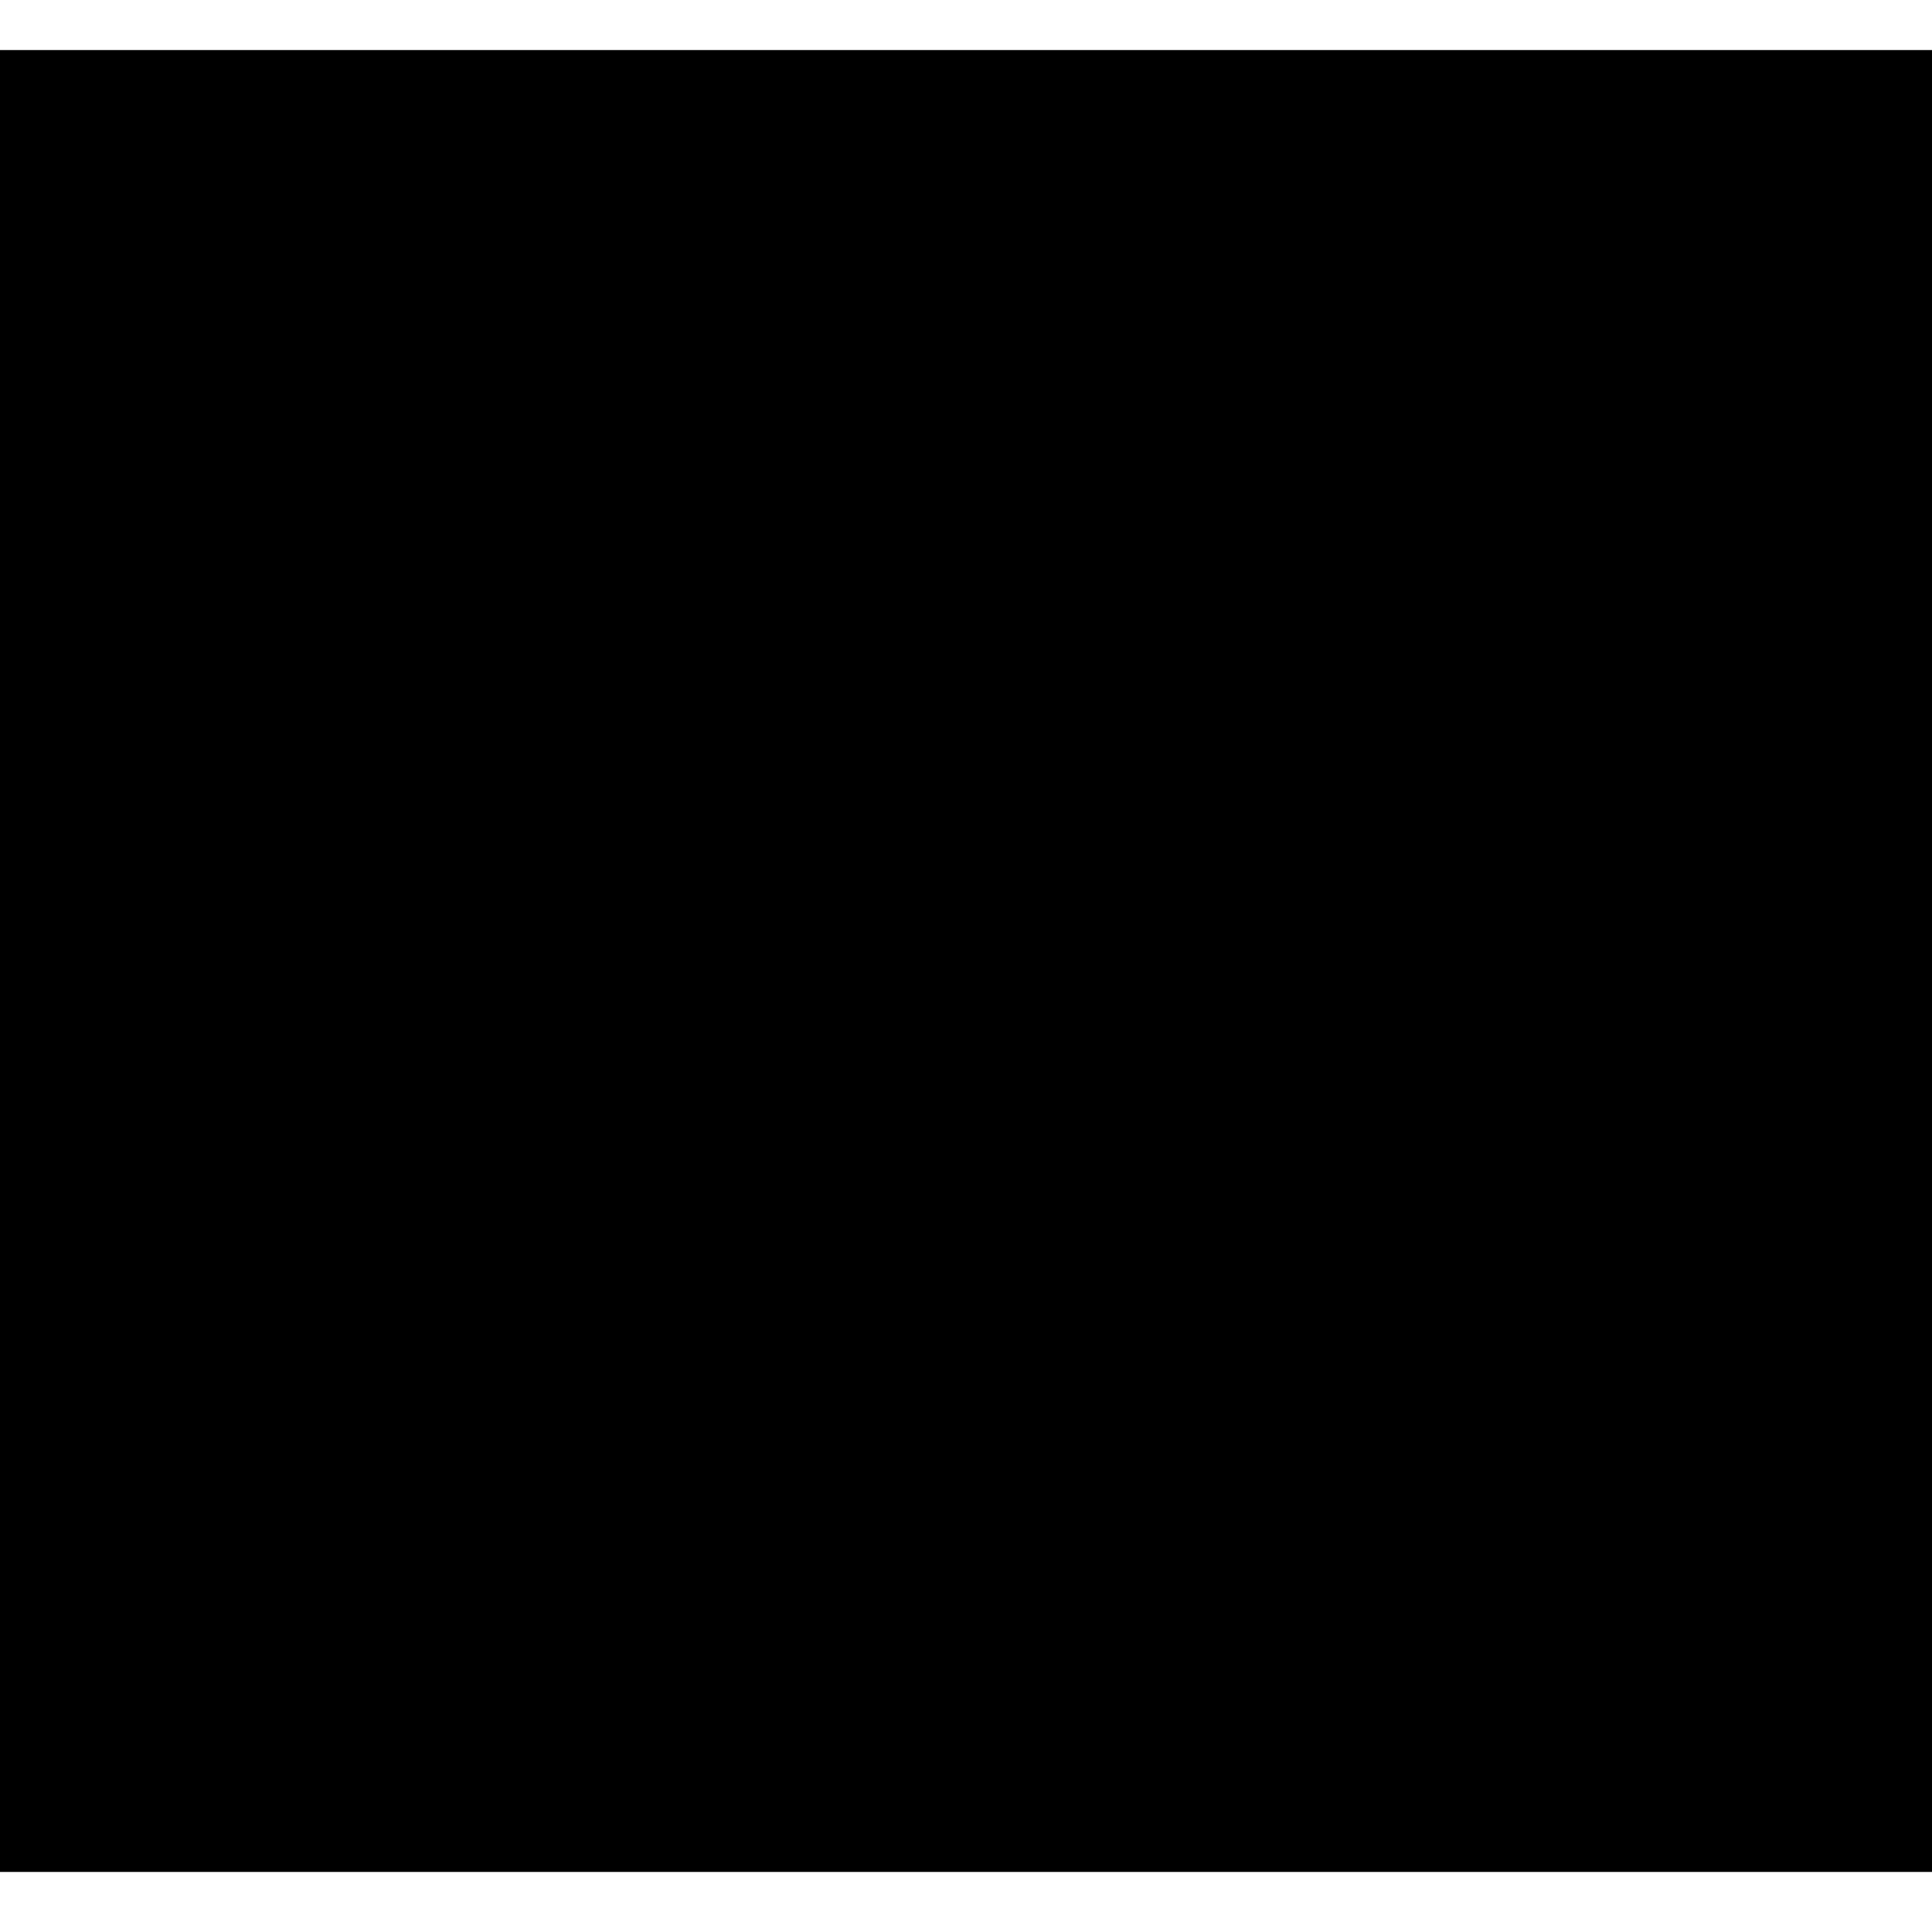
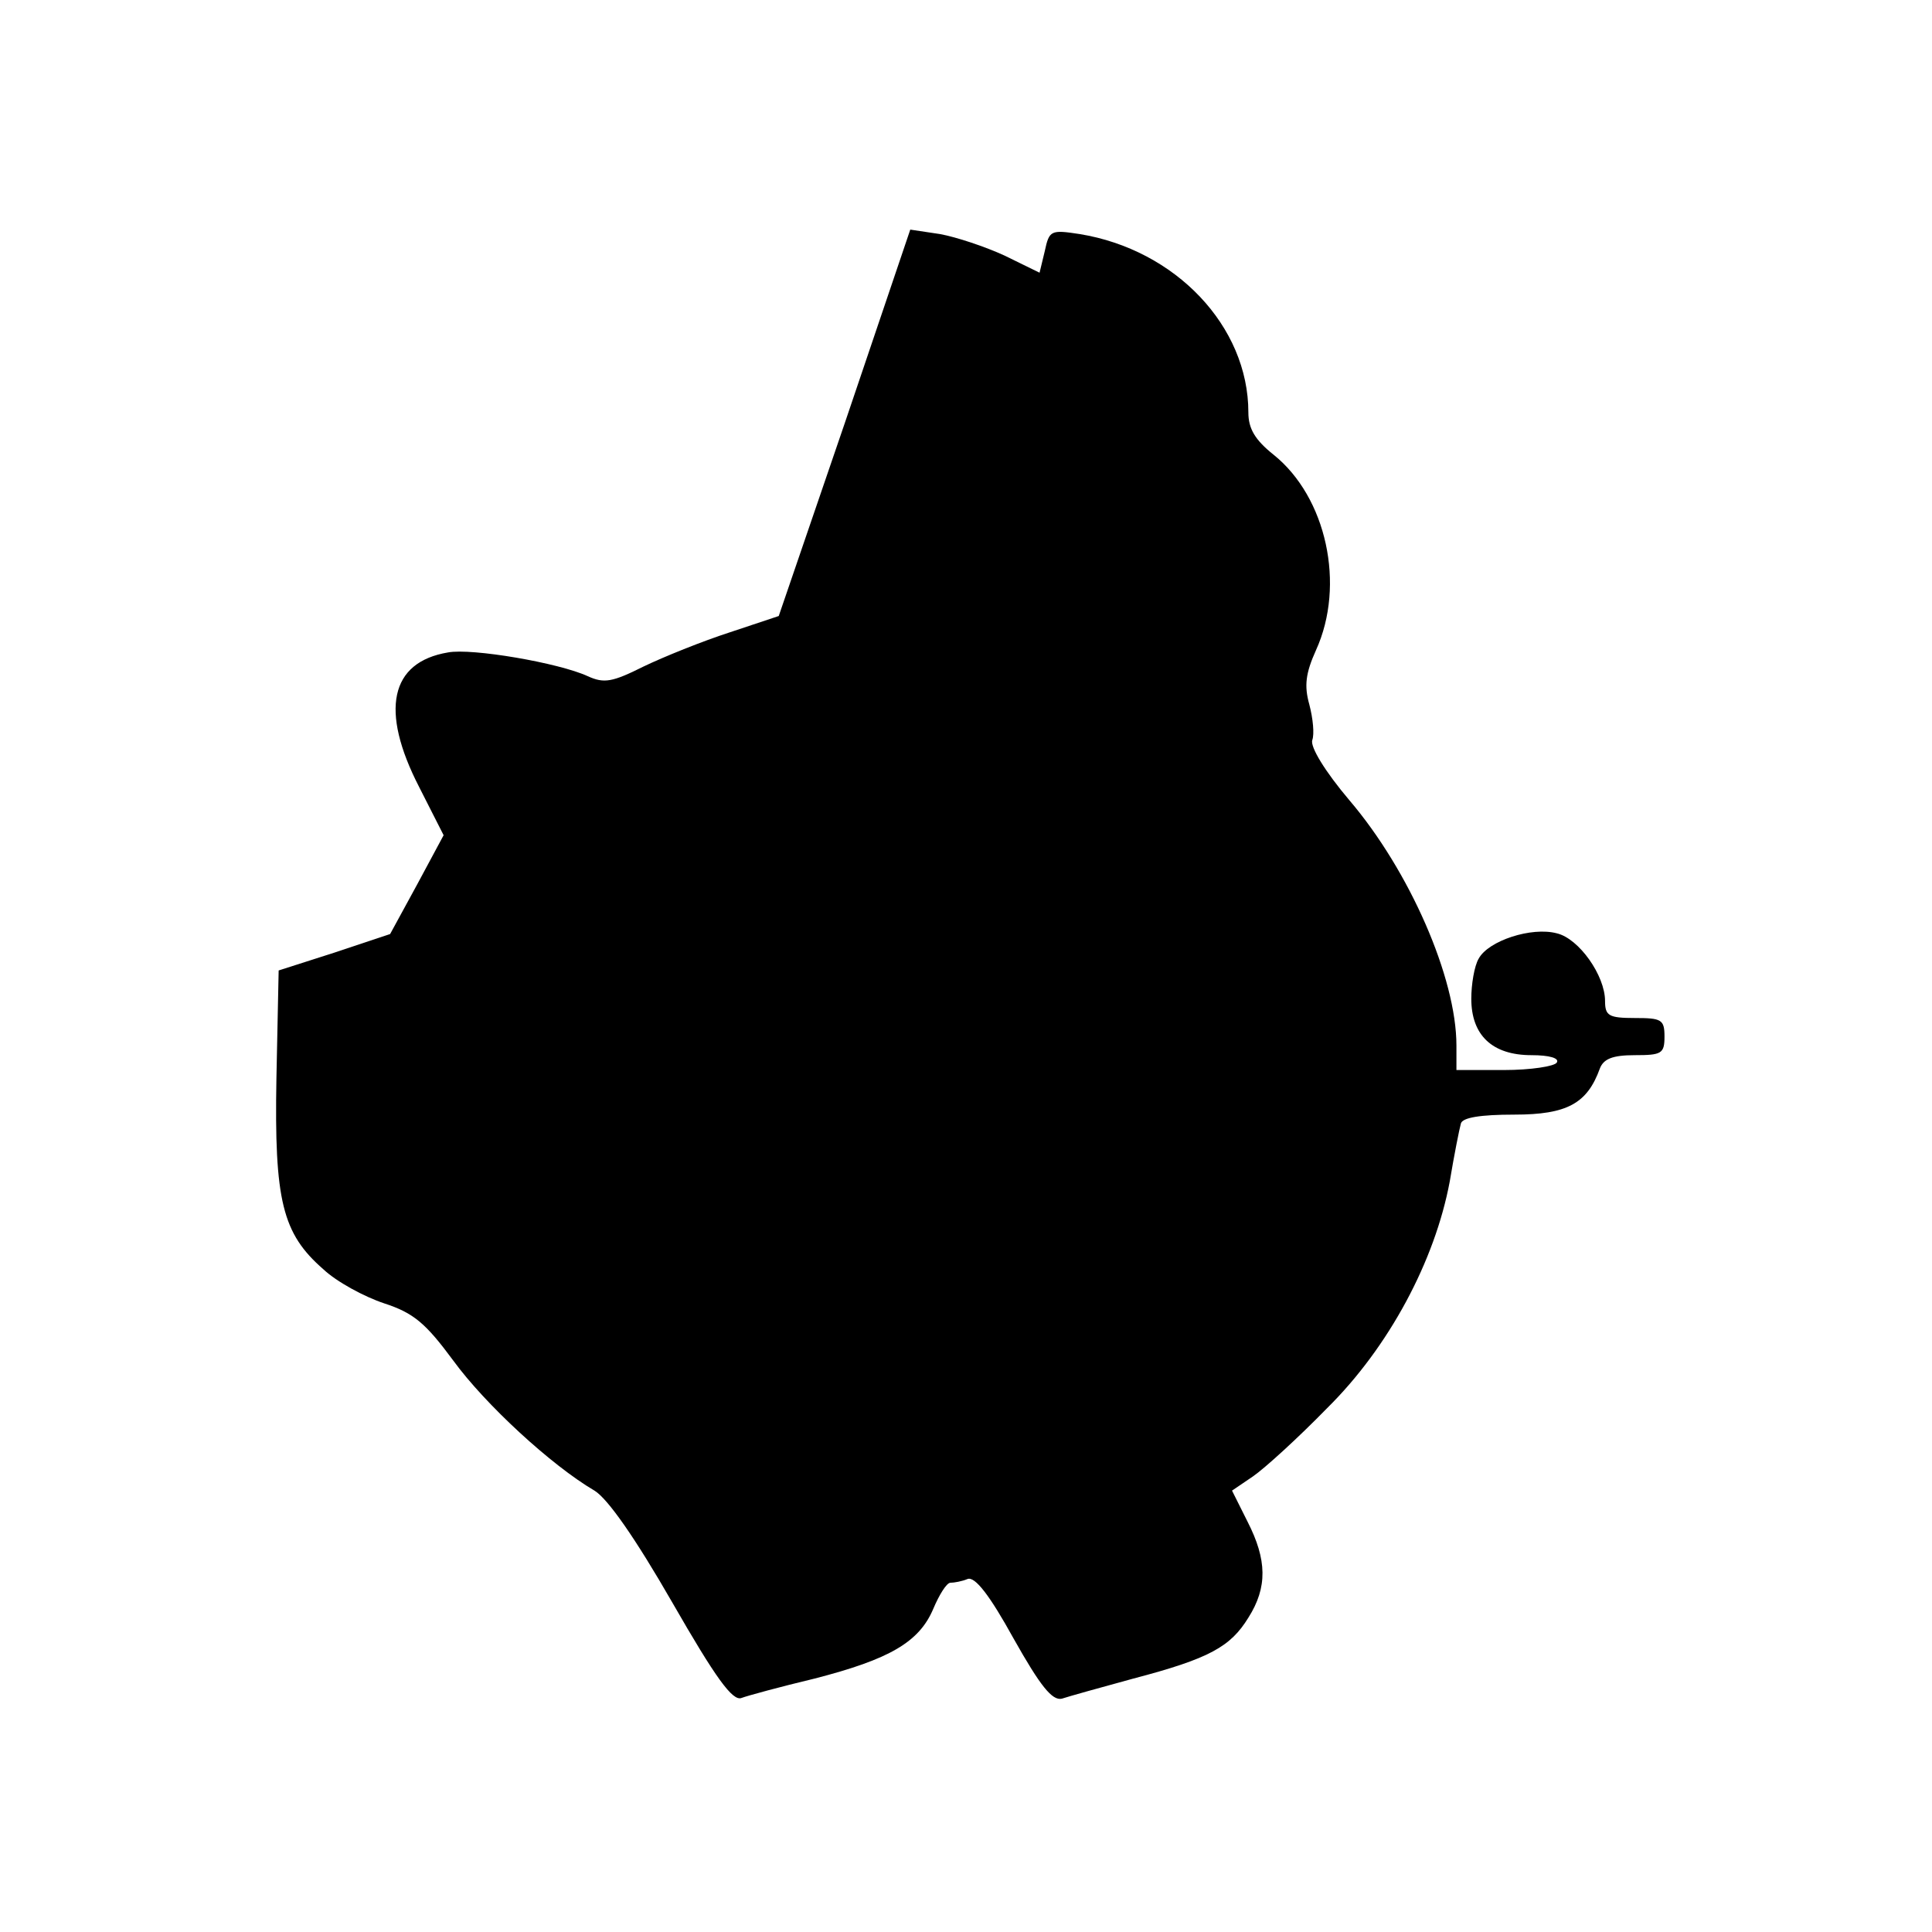
- <svg xmlns="http://www.w3.org/2000/svg" version="1.0" width="193pt" height="193pt" viewBox="0 0 193 193" preserveAspectRatio="xMidYMid meet">
-   <g transform="translate(0,193) scale(0.1,-0.1)" fill="#000000" stroke="none">
-     <path d="M0 970 l0 -910 965 0 965 0 0 910 0 910 -965 0 -965 0 0 -910z" />
+ <svg xmlns="http://www.w3.org/2000/svg" version="1.0" width="260pt" height="260pt" viewBox="0 0 260 260" preserveAspectRatio="xMidYMid meet">
+   <g transform="translate(0,260) scale(0.1,-0.1)" fill="#000000" stroke="none">
+     <path d="M1137 2031 l-89 -260 -66 -22 c-37 -12 -89 -33 -116 -46 -42 -21 -53 -23 -75 -13 -39 18 -156 38 -188 32 -78 -13 -92 -78 -39 -181 l33 -65 -36 -67 -36 -66 -75 -25 -75 -24 -3 -145 c-3 -165 8 -209 63 -257 18 -17 55 -37 82 -46 40 -13 56 -27 93 -77 43 -59 132 -141 190 -175 18 -11 55 -64 105 -151 58 -101 81 -133 93 -128 8 3 52 15 98 26 101 26 141 49 160 94 8 19 18 35 23 35 5 0 16 2 23 5 10 4 30 -22 62 -80 36 -64 52 -84 65 -81 9 3 52 15 96 27 103 27 131 43 155 82 26 41 25 78 -1 129 l-21 42 28 19 c16 11 61 52 100 92 83 82 145 198 165 305 6 36 13 71 15 78 2 8 26 12 72 12 71 0 98 15 115 62 5 13 17 18 47 18 36 0 40 2 40 25 0 23 -4 25 -40 25 -35 0 -40 3 -40 23 0 34 -35 84 -65 91 -34 9 -92 -10 -105 -34 -6 -10 -10 -35 -10 -54 0 -49 28 -76 81 -76 24 0 38 -4 34 -10 -3 -5 -35 -10 -71 -10 l-64 0 0 33 c0 91 -63 235 -144 330 -33 39 -53 72 -50 81 3 8 1 29 -4 48 -7 25 -5 42 9 73 40 88 14 206 -57 263 -25 20 -34 35 -34 57 0 116 -98 219 -227 240 -39 6 -41 5 -47 -23 l-7 -29 -47 23 c-26 12 -65 25 -87 29 l-40 6 -88 -260z" />
  </g>
</svg>
